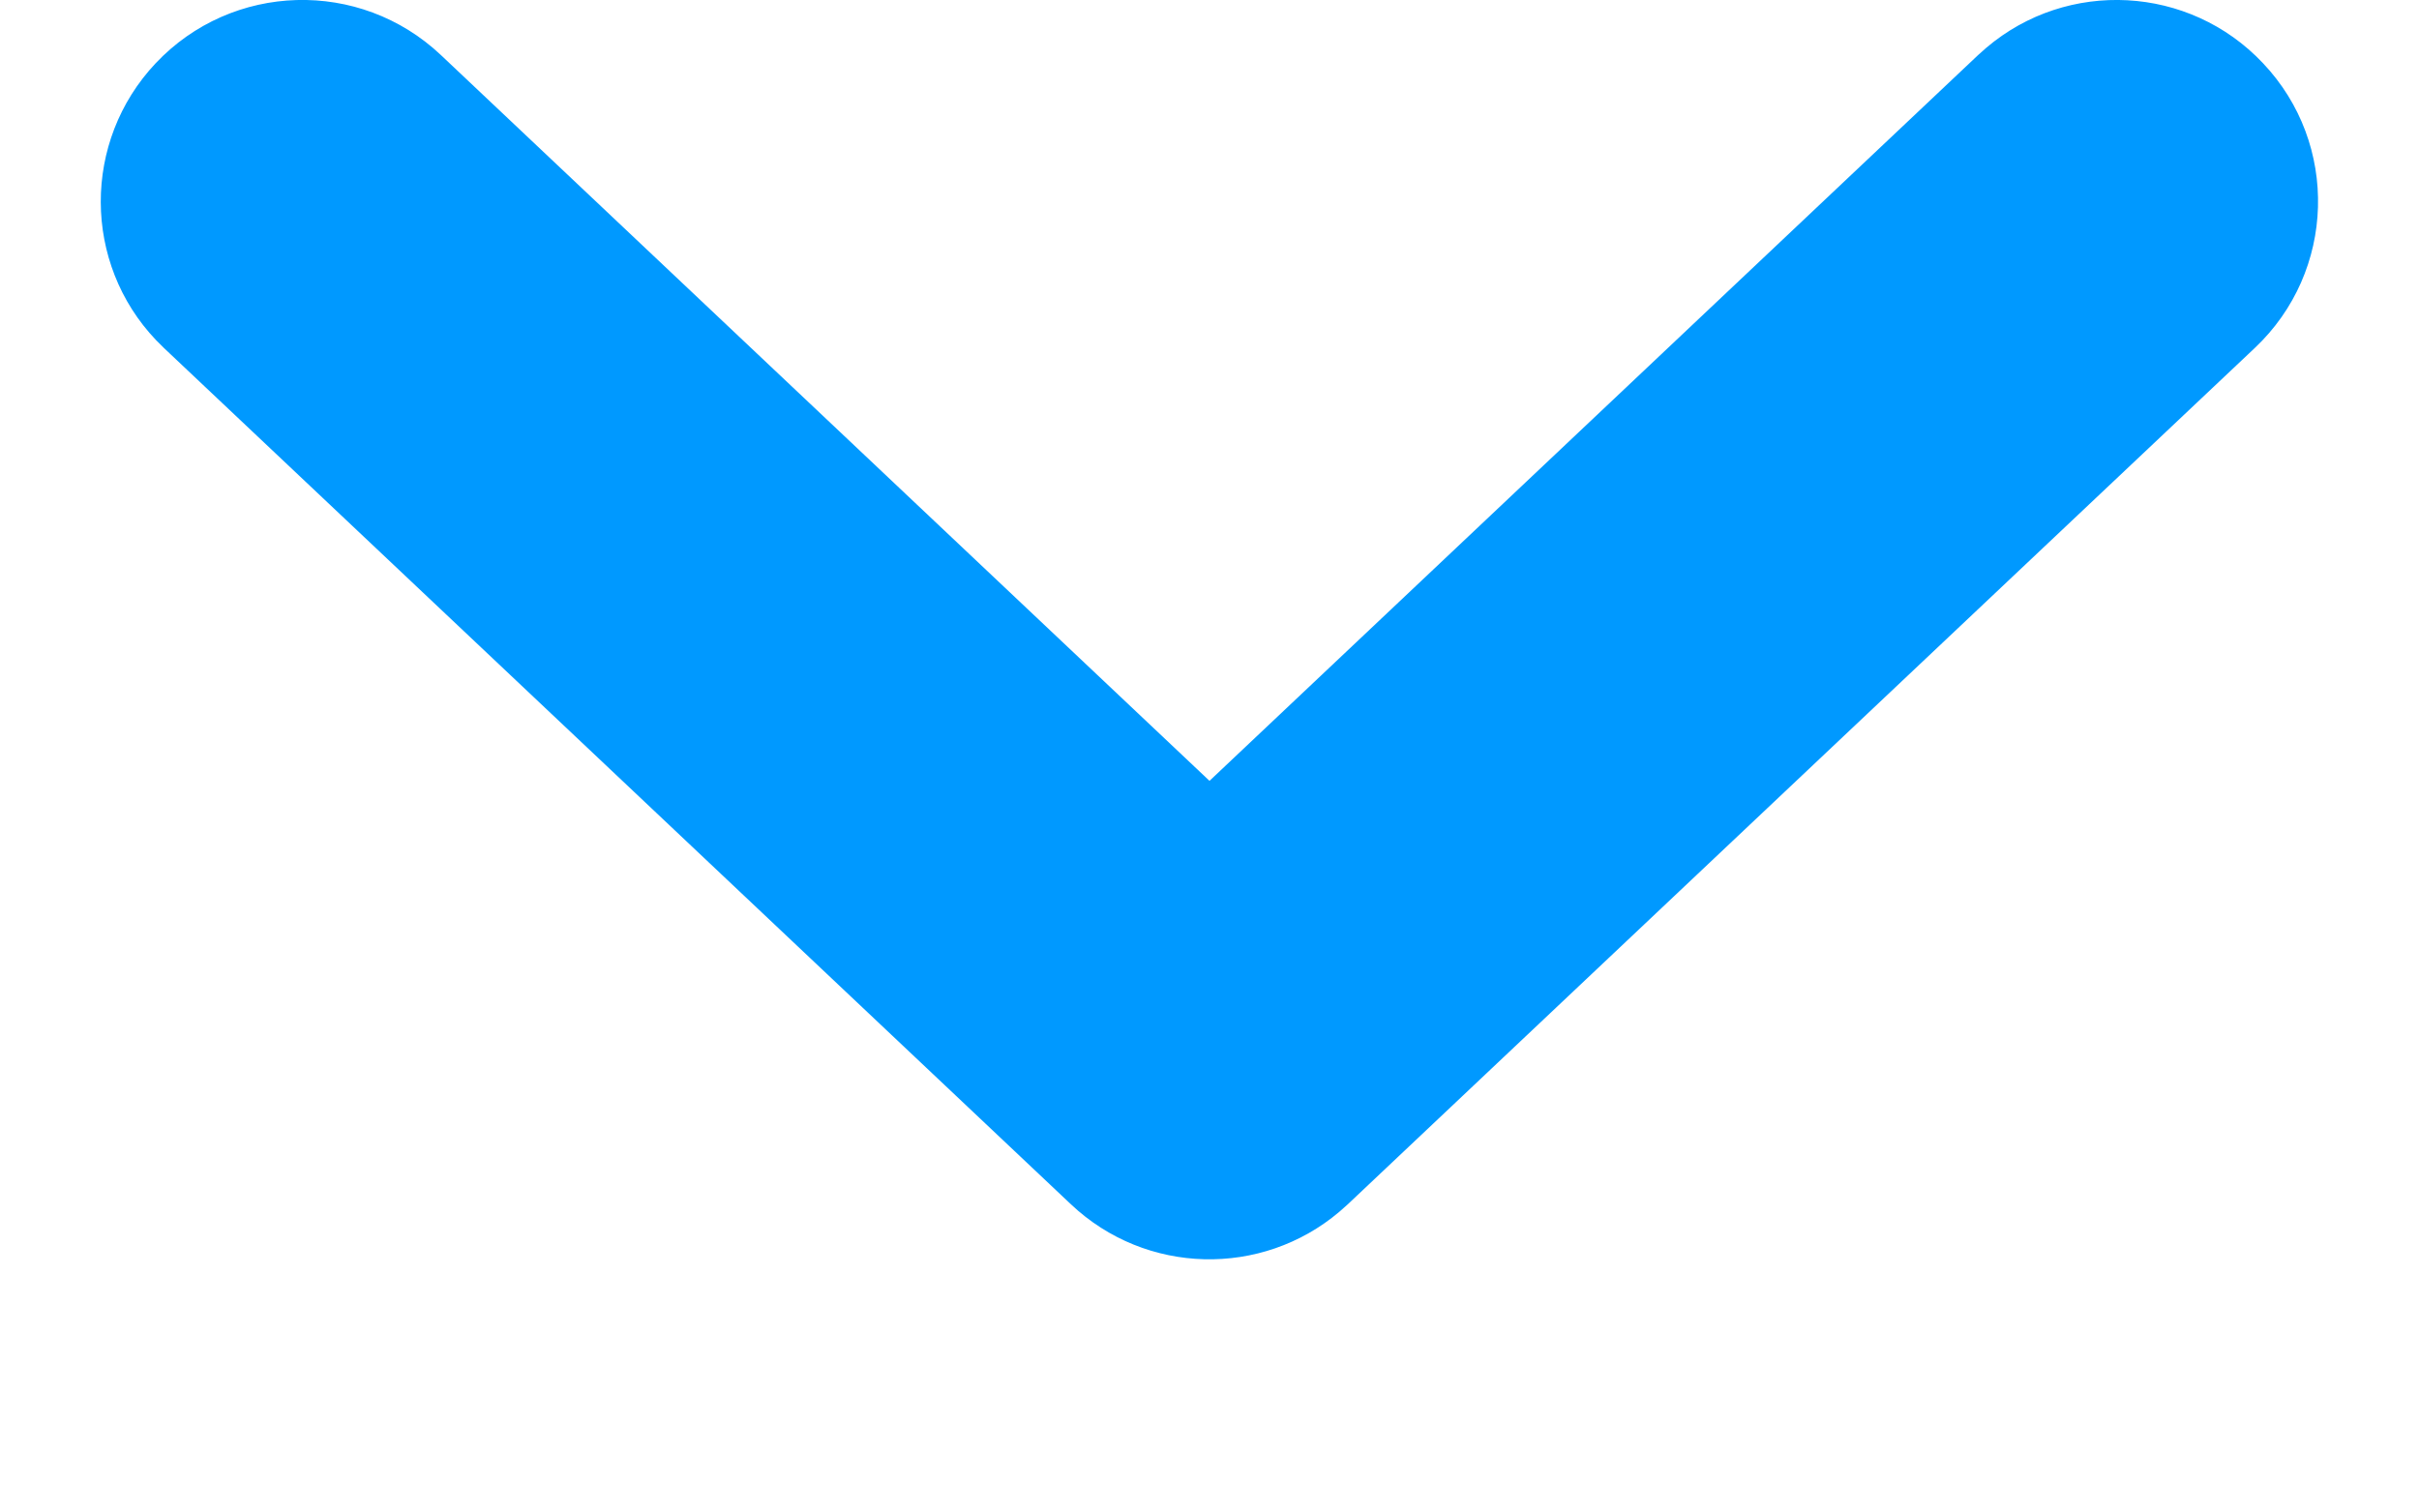
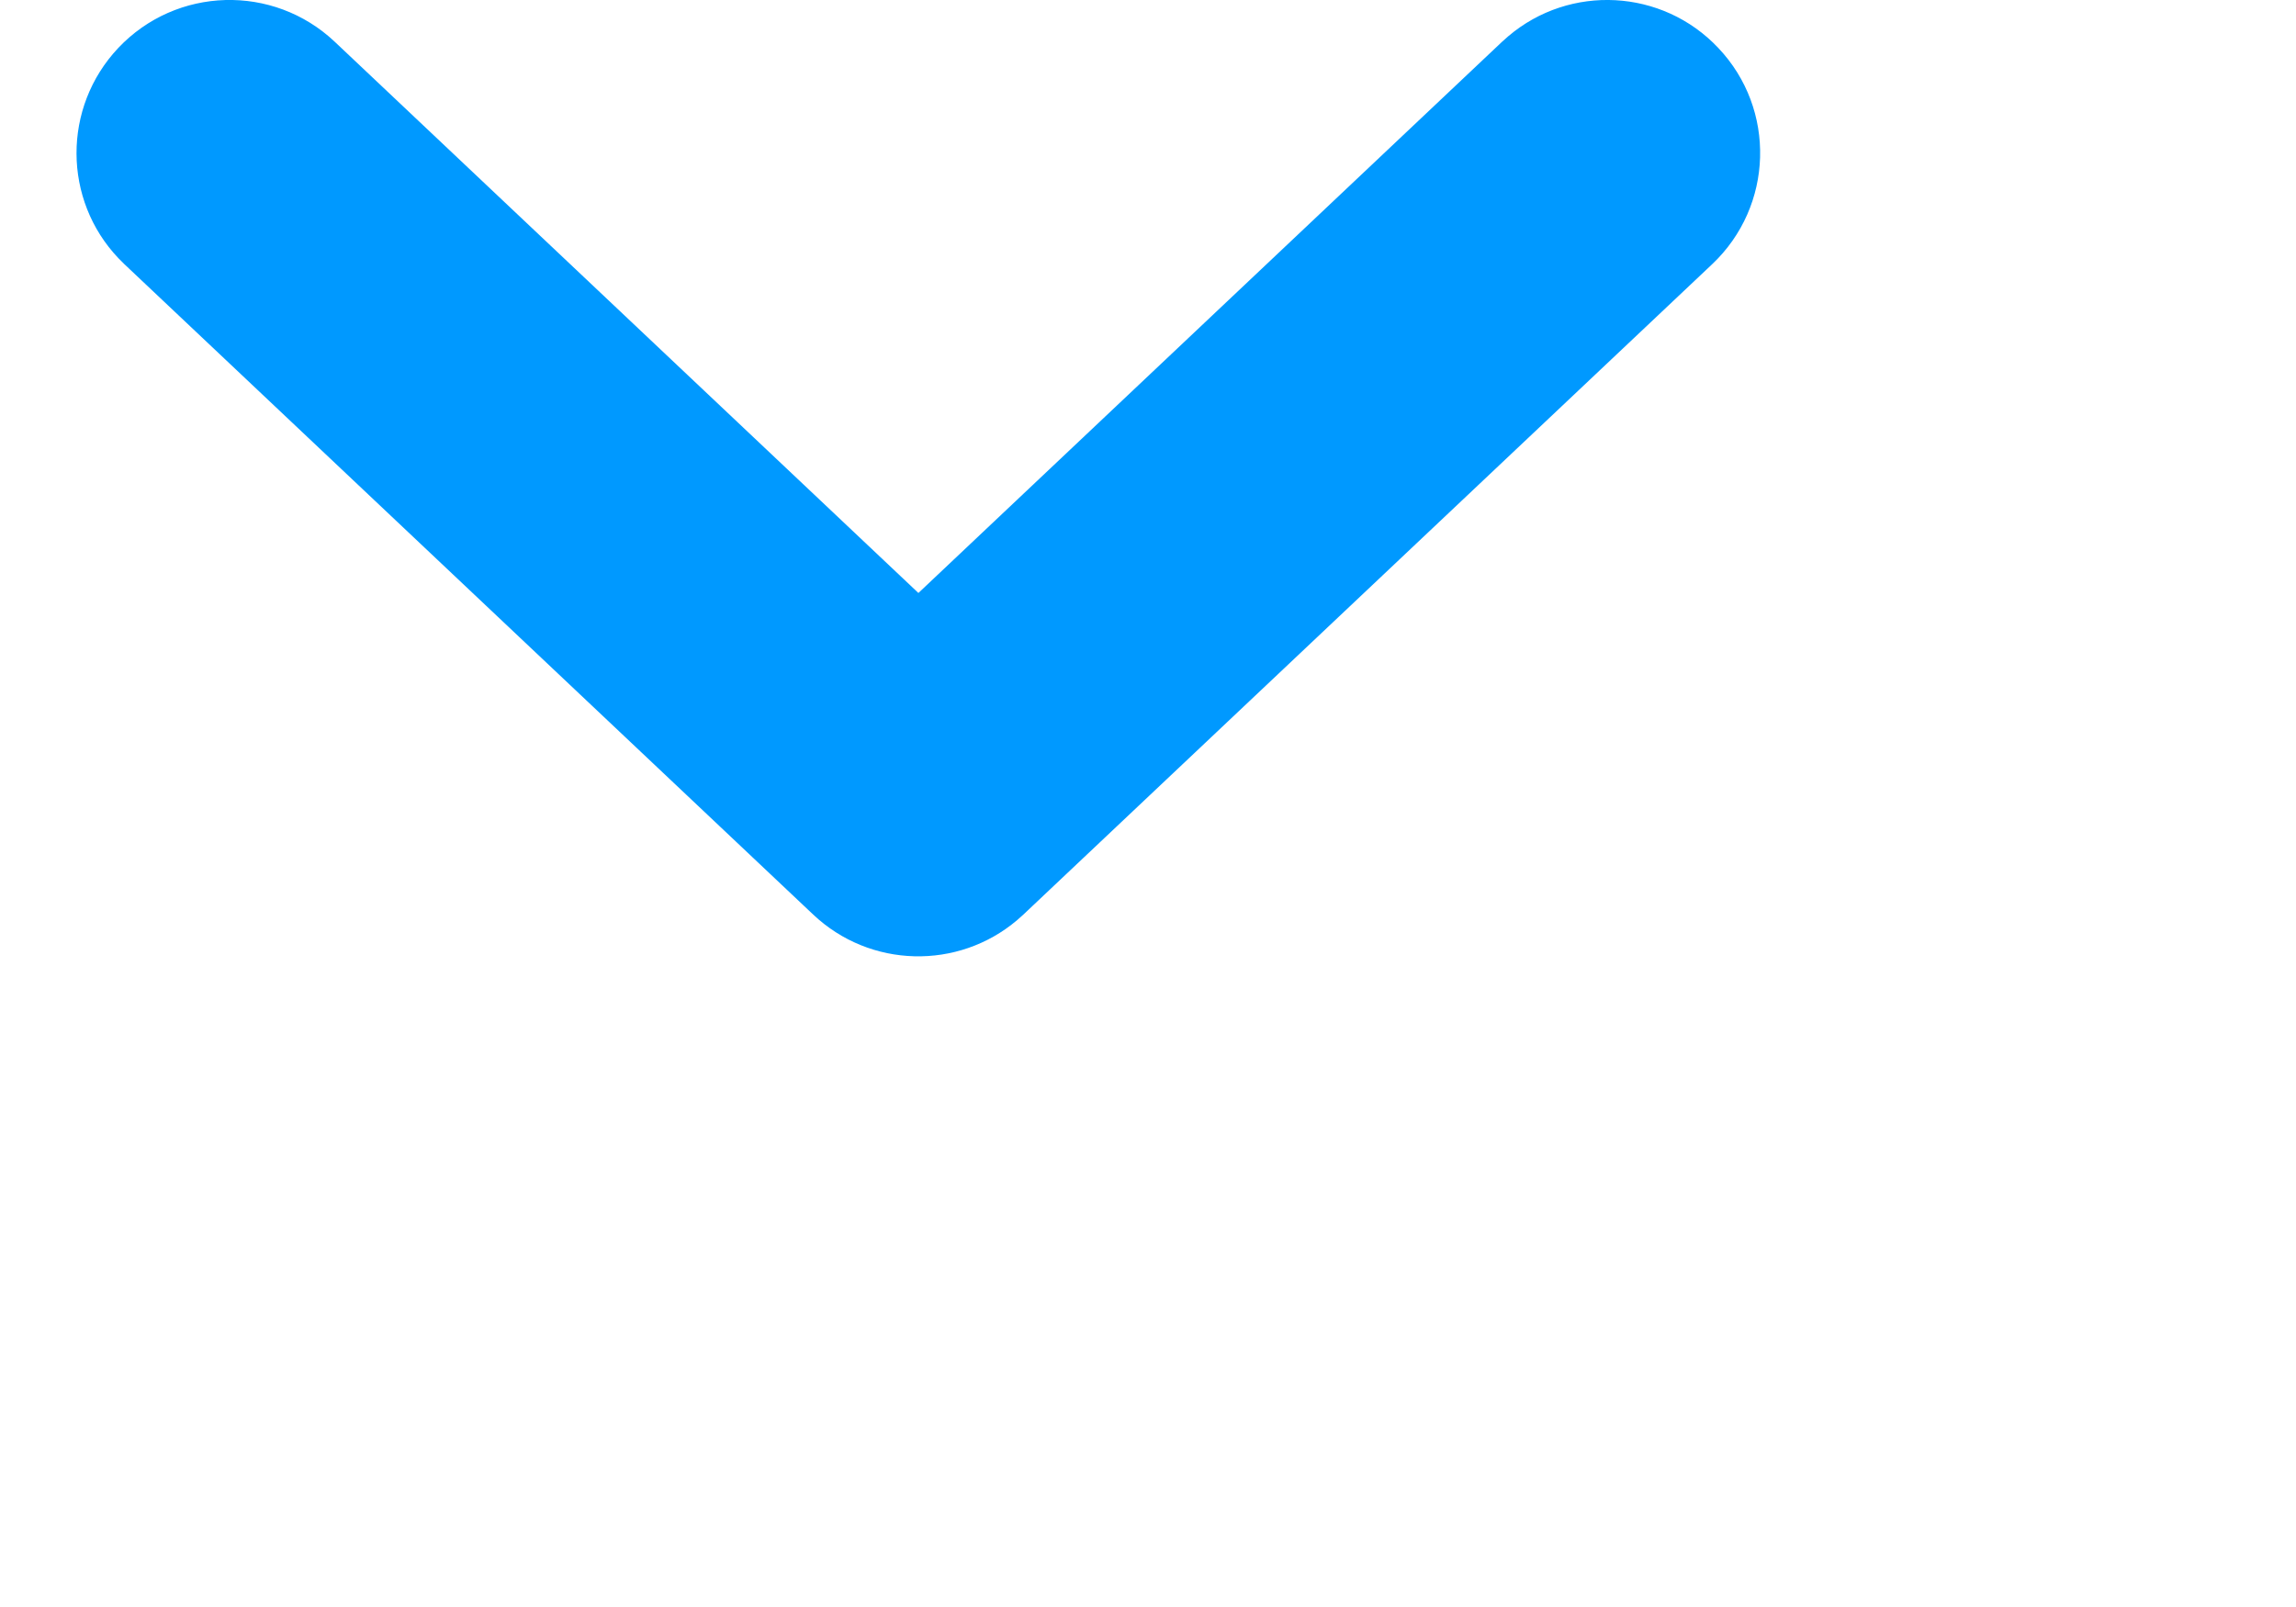
- <svg xmlns="http://www.w3.org/2000/svg" width="8" height="5">
+ <svg xmlns="http://www.w3.org/2000/svg" width="10" height="7">
  <g fill="none" fill-rule="evenodd">
    <path fill="#09F" d="M1.458.182C1.19-.071.768-.059.515.209.271.468.274.871.516 1.125l.026.026 3 2.833c.248.234.631.242.888.024l.027-.024 3-2.833c.268-.253.28-.675.027-.942-.244-.259-.647-.279-.915-.051L6.542.182 4 2.583 1.458.182Z" />
    <path d="M0-2h8v8H0z" />
  </g>
</svg>
